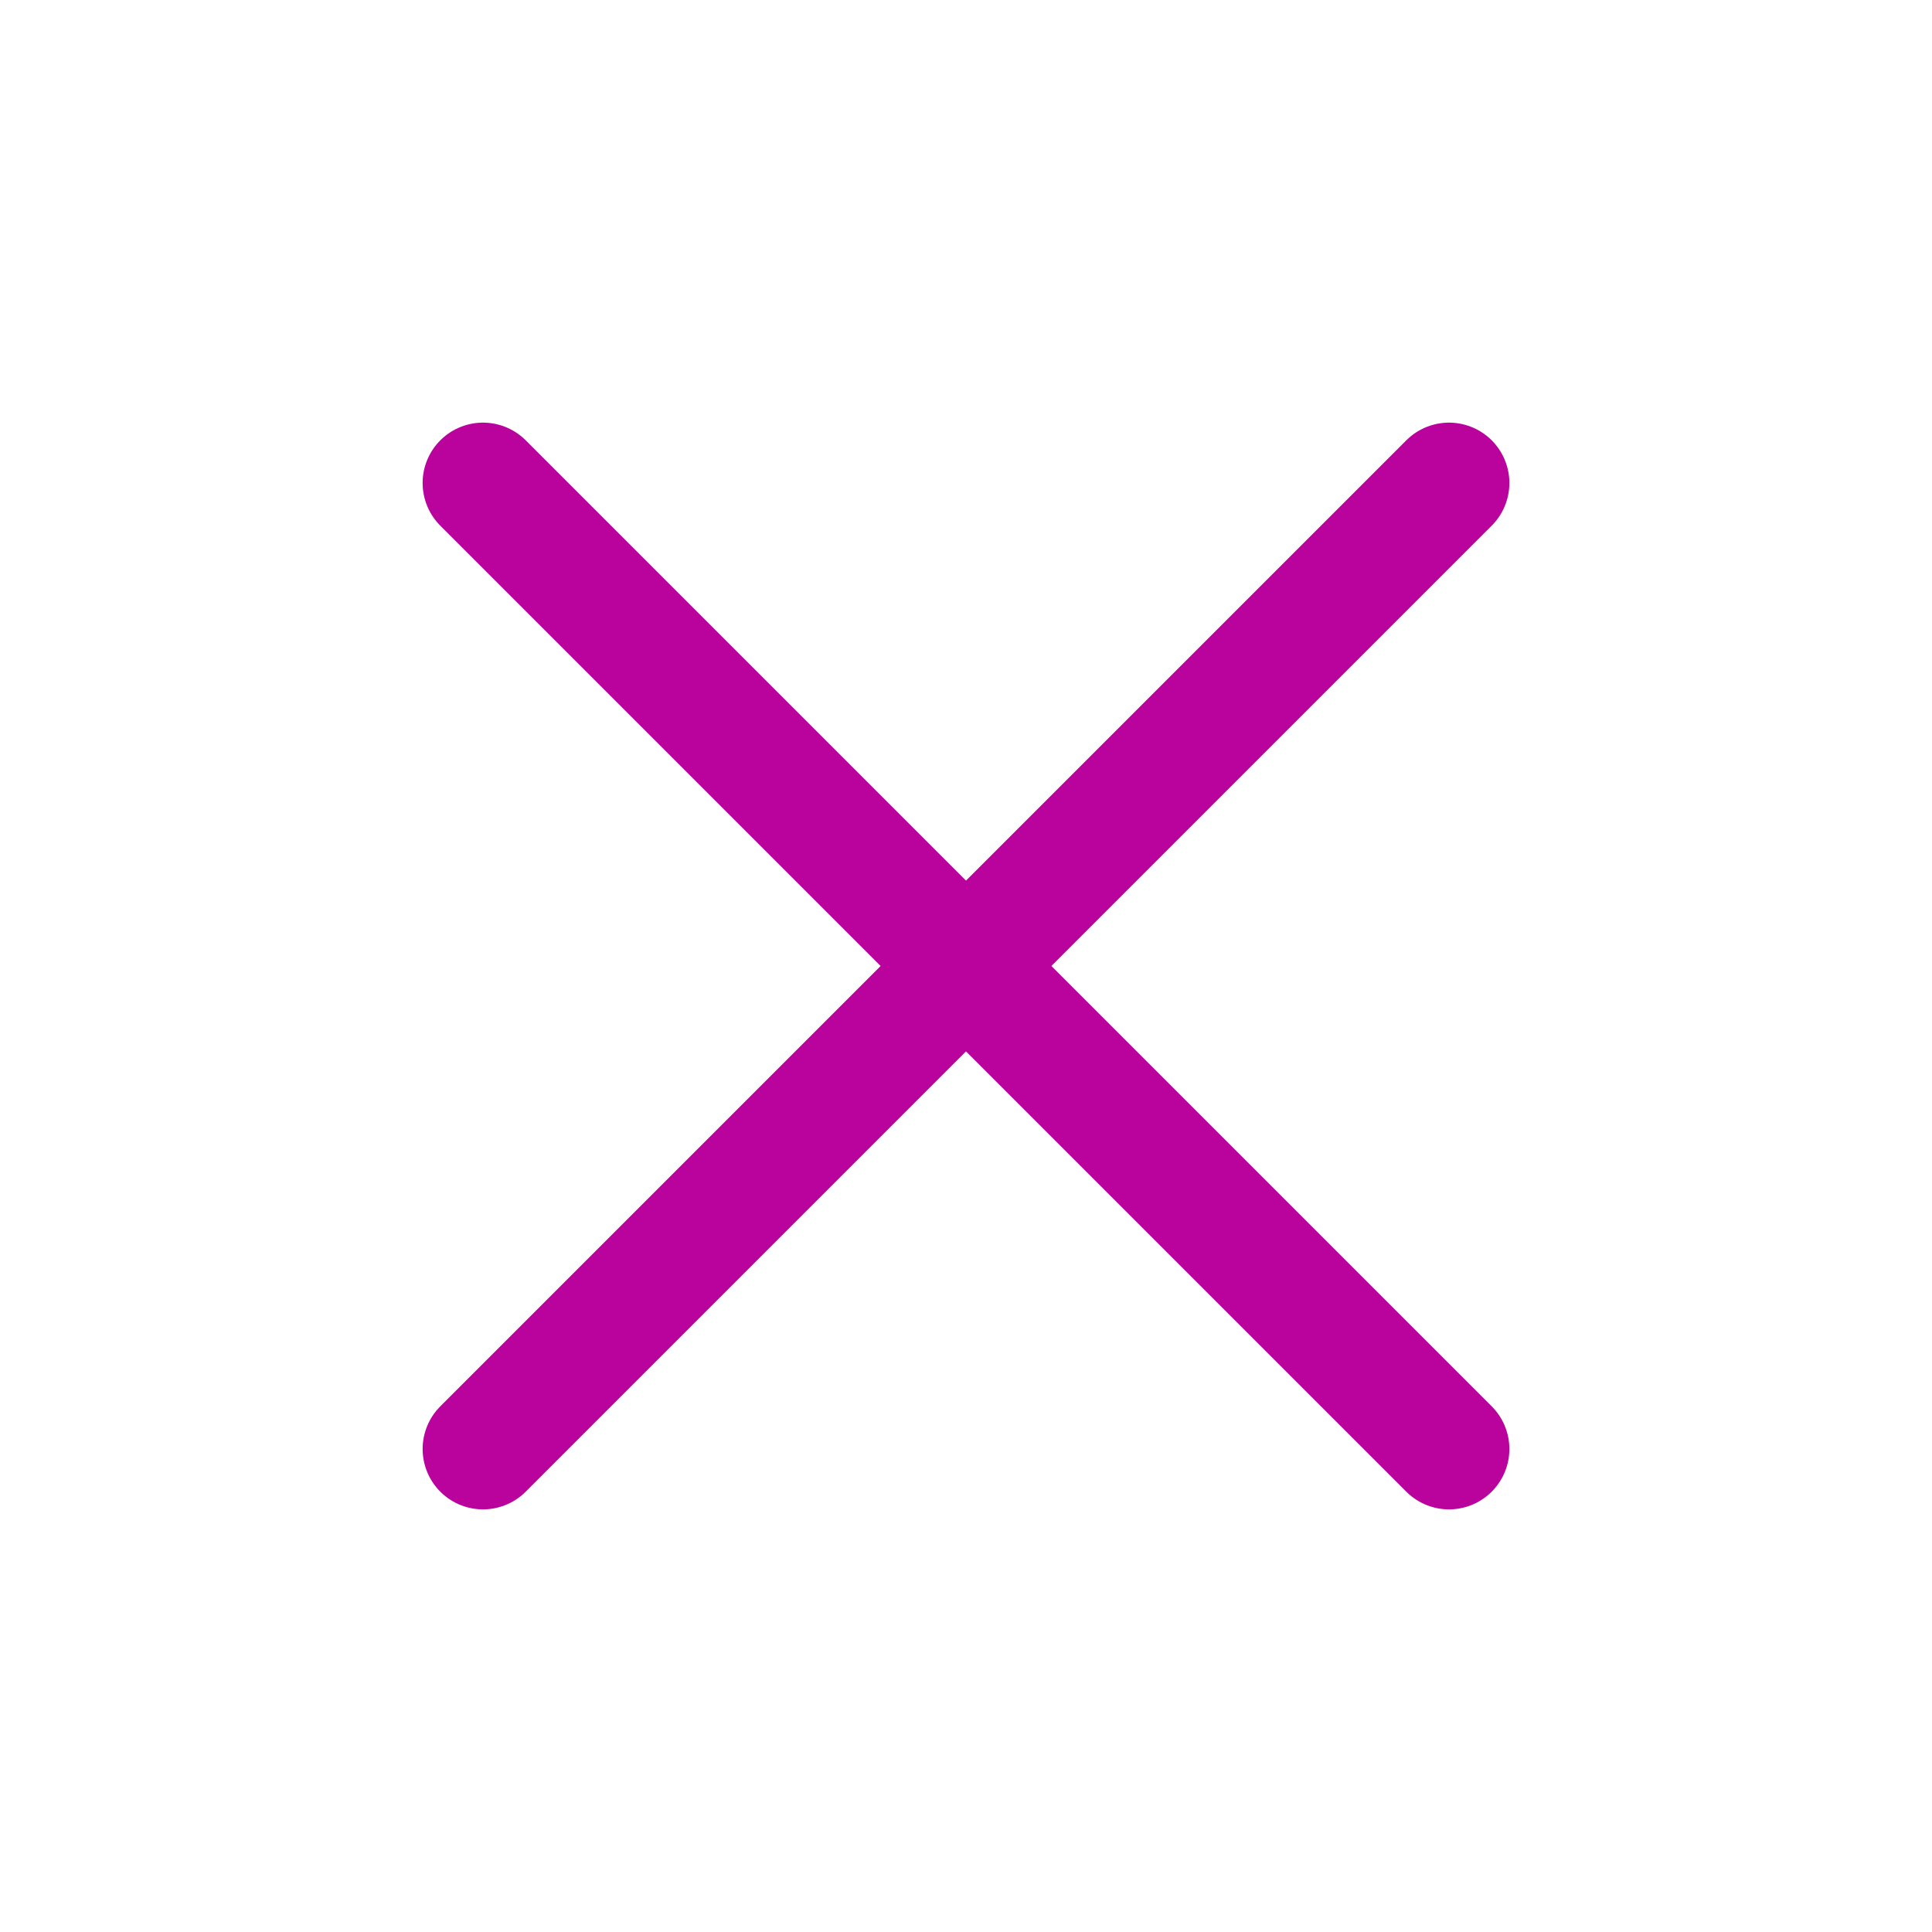
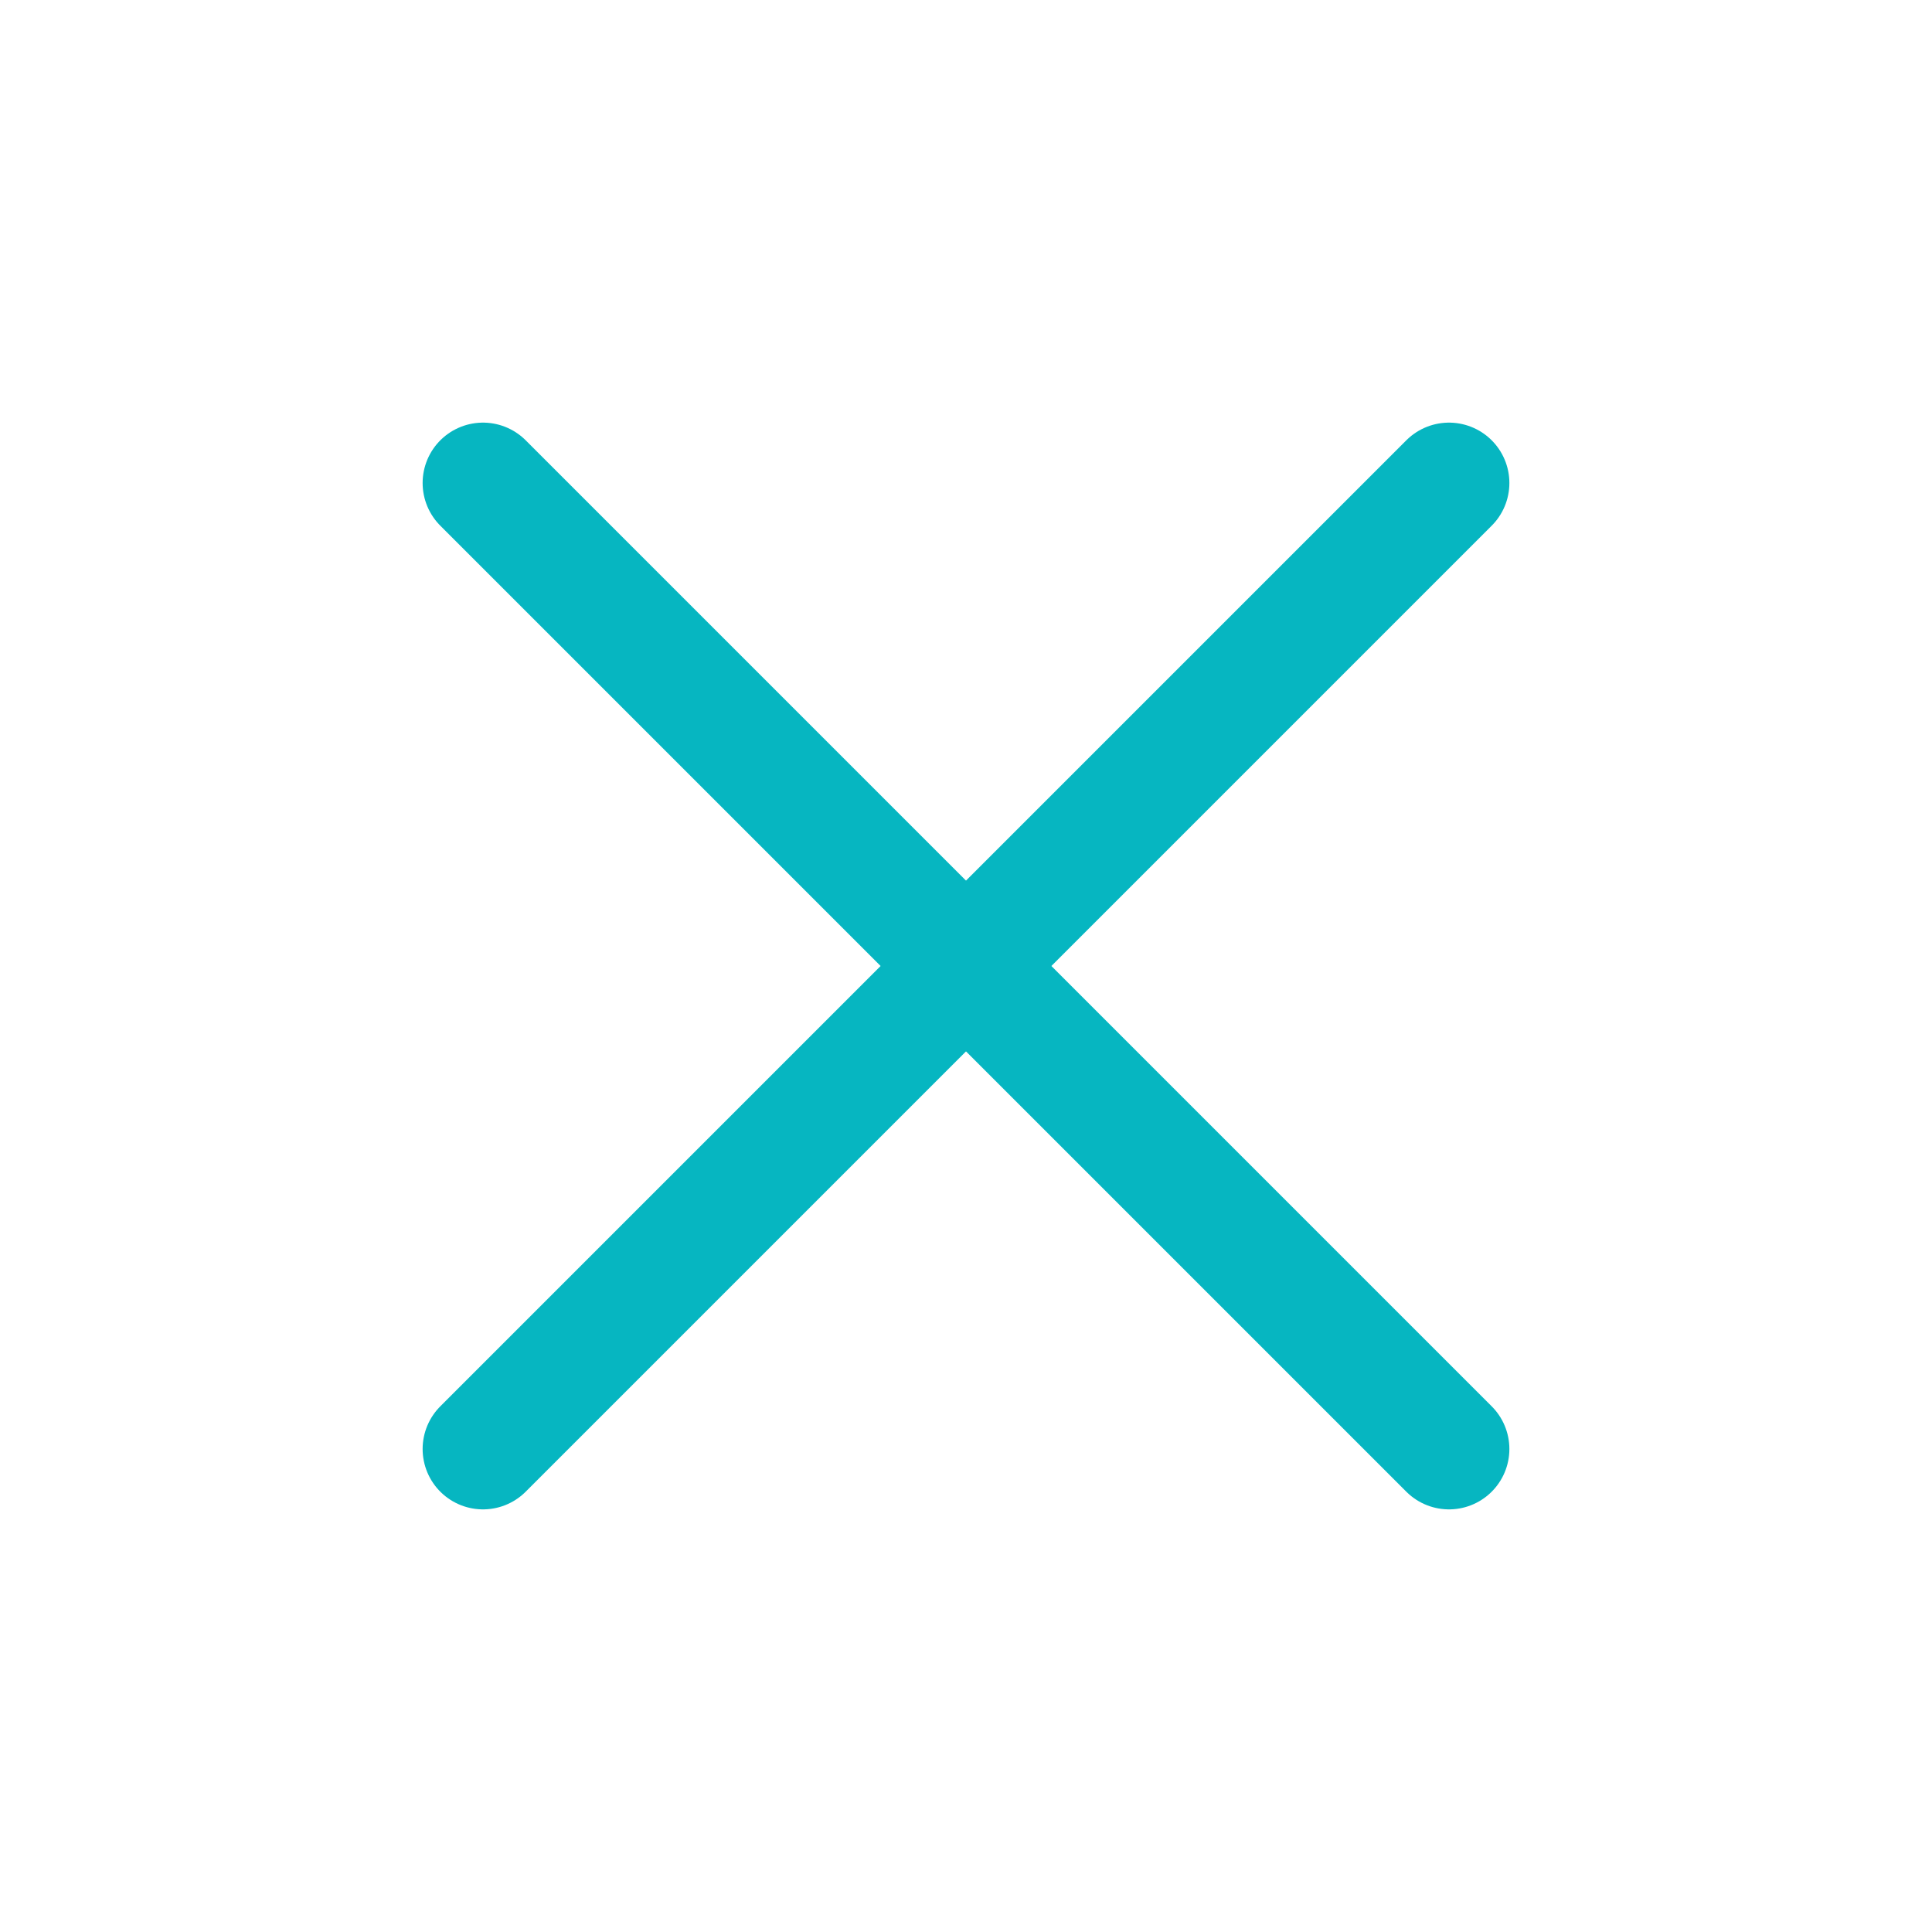
- <svg xmlns="http://www.w3.org/2000/svg" class="icon icon-tabler icon-tabler-x" width="44" height="44" viewBox="0 0 24 24" stroke-width="1.5" stroke="#B9039C" fill="none" stroke-linecap="round" stroke-linejoin="round">
+ <svg xmlns="http://www.w3.org/2000/svg" class="icon icon-tabler icon-tabler-x" width="44" height="44" viewBox="0 0 24 24" stroke-width="1.5" stroke="#06b6c1" fill="none" stroke-linecap="round" stroke-linejoin="round">
  <path stroke="none" d="M0 0h24v24H0z" fill="none" />
  <path d="M18 6l-12 12" />
  <path d="M6 6l12 12" />
</svg>
